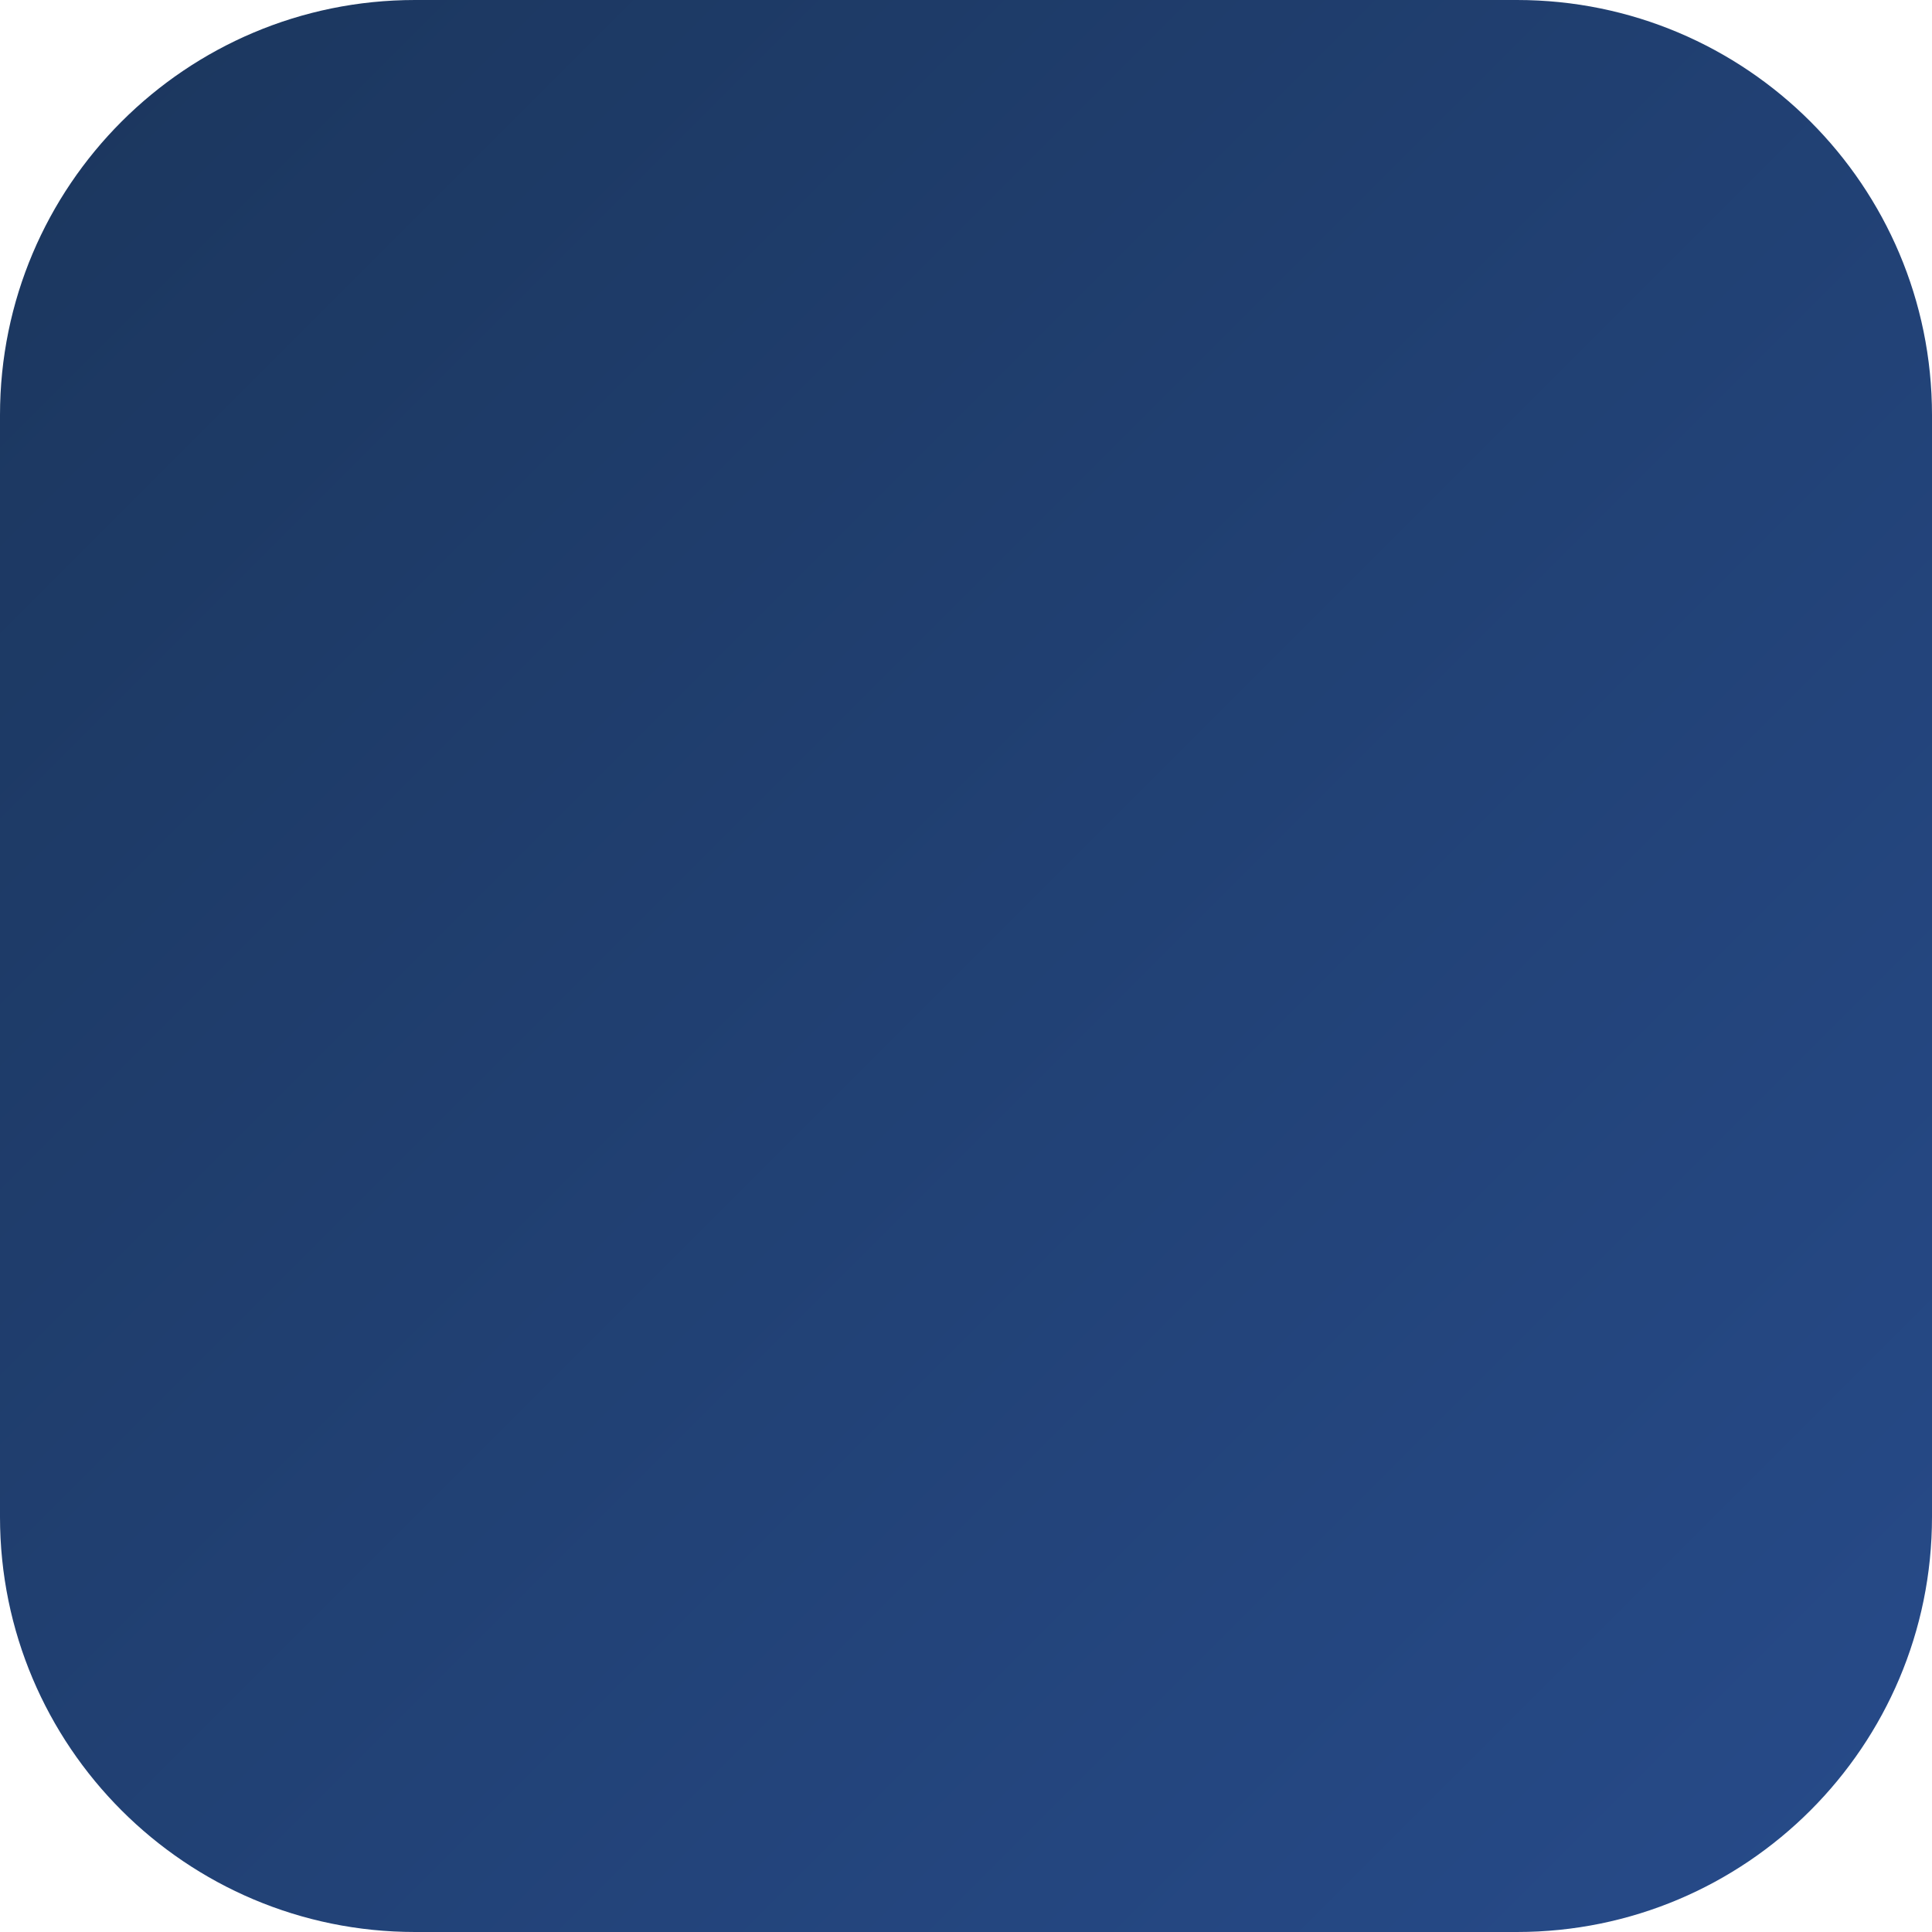
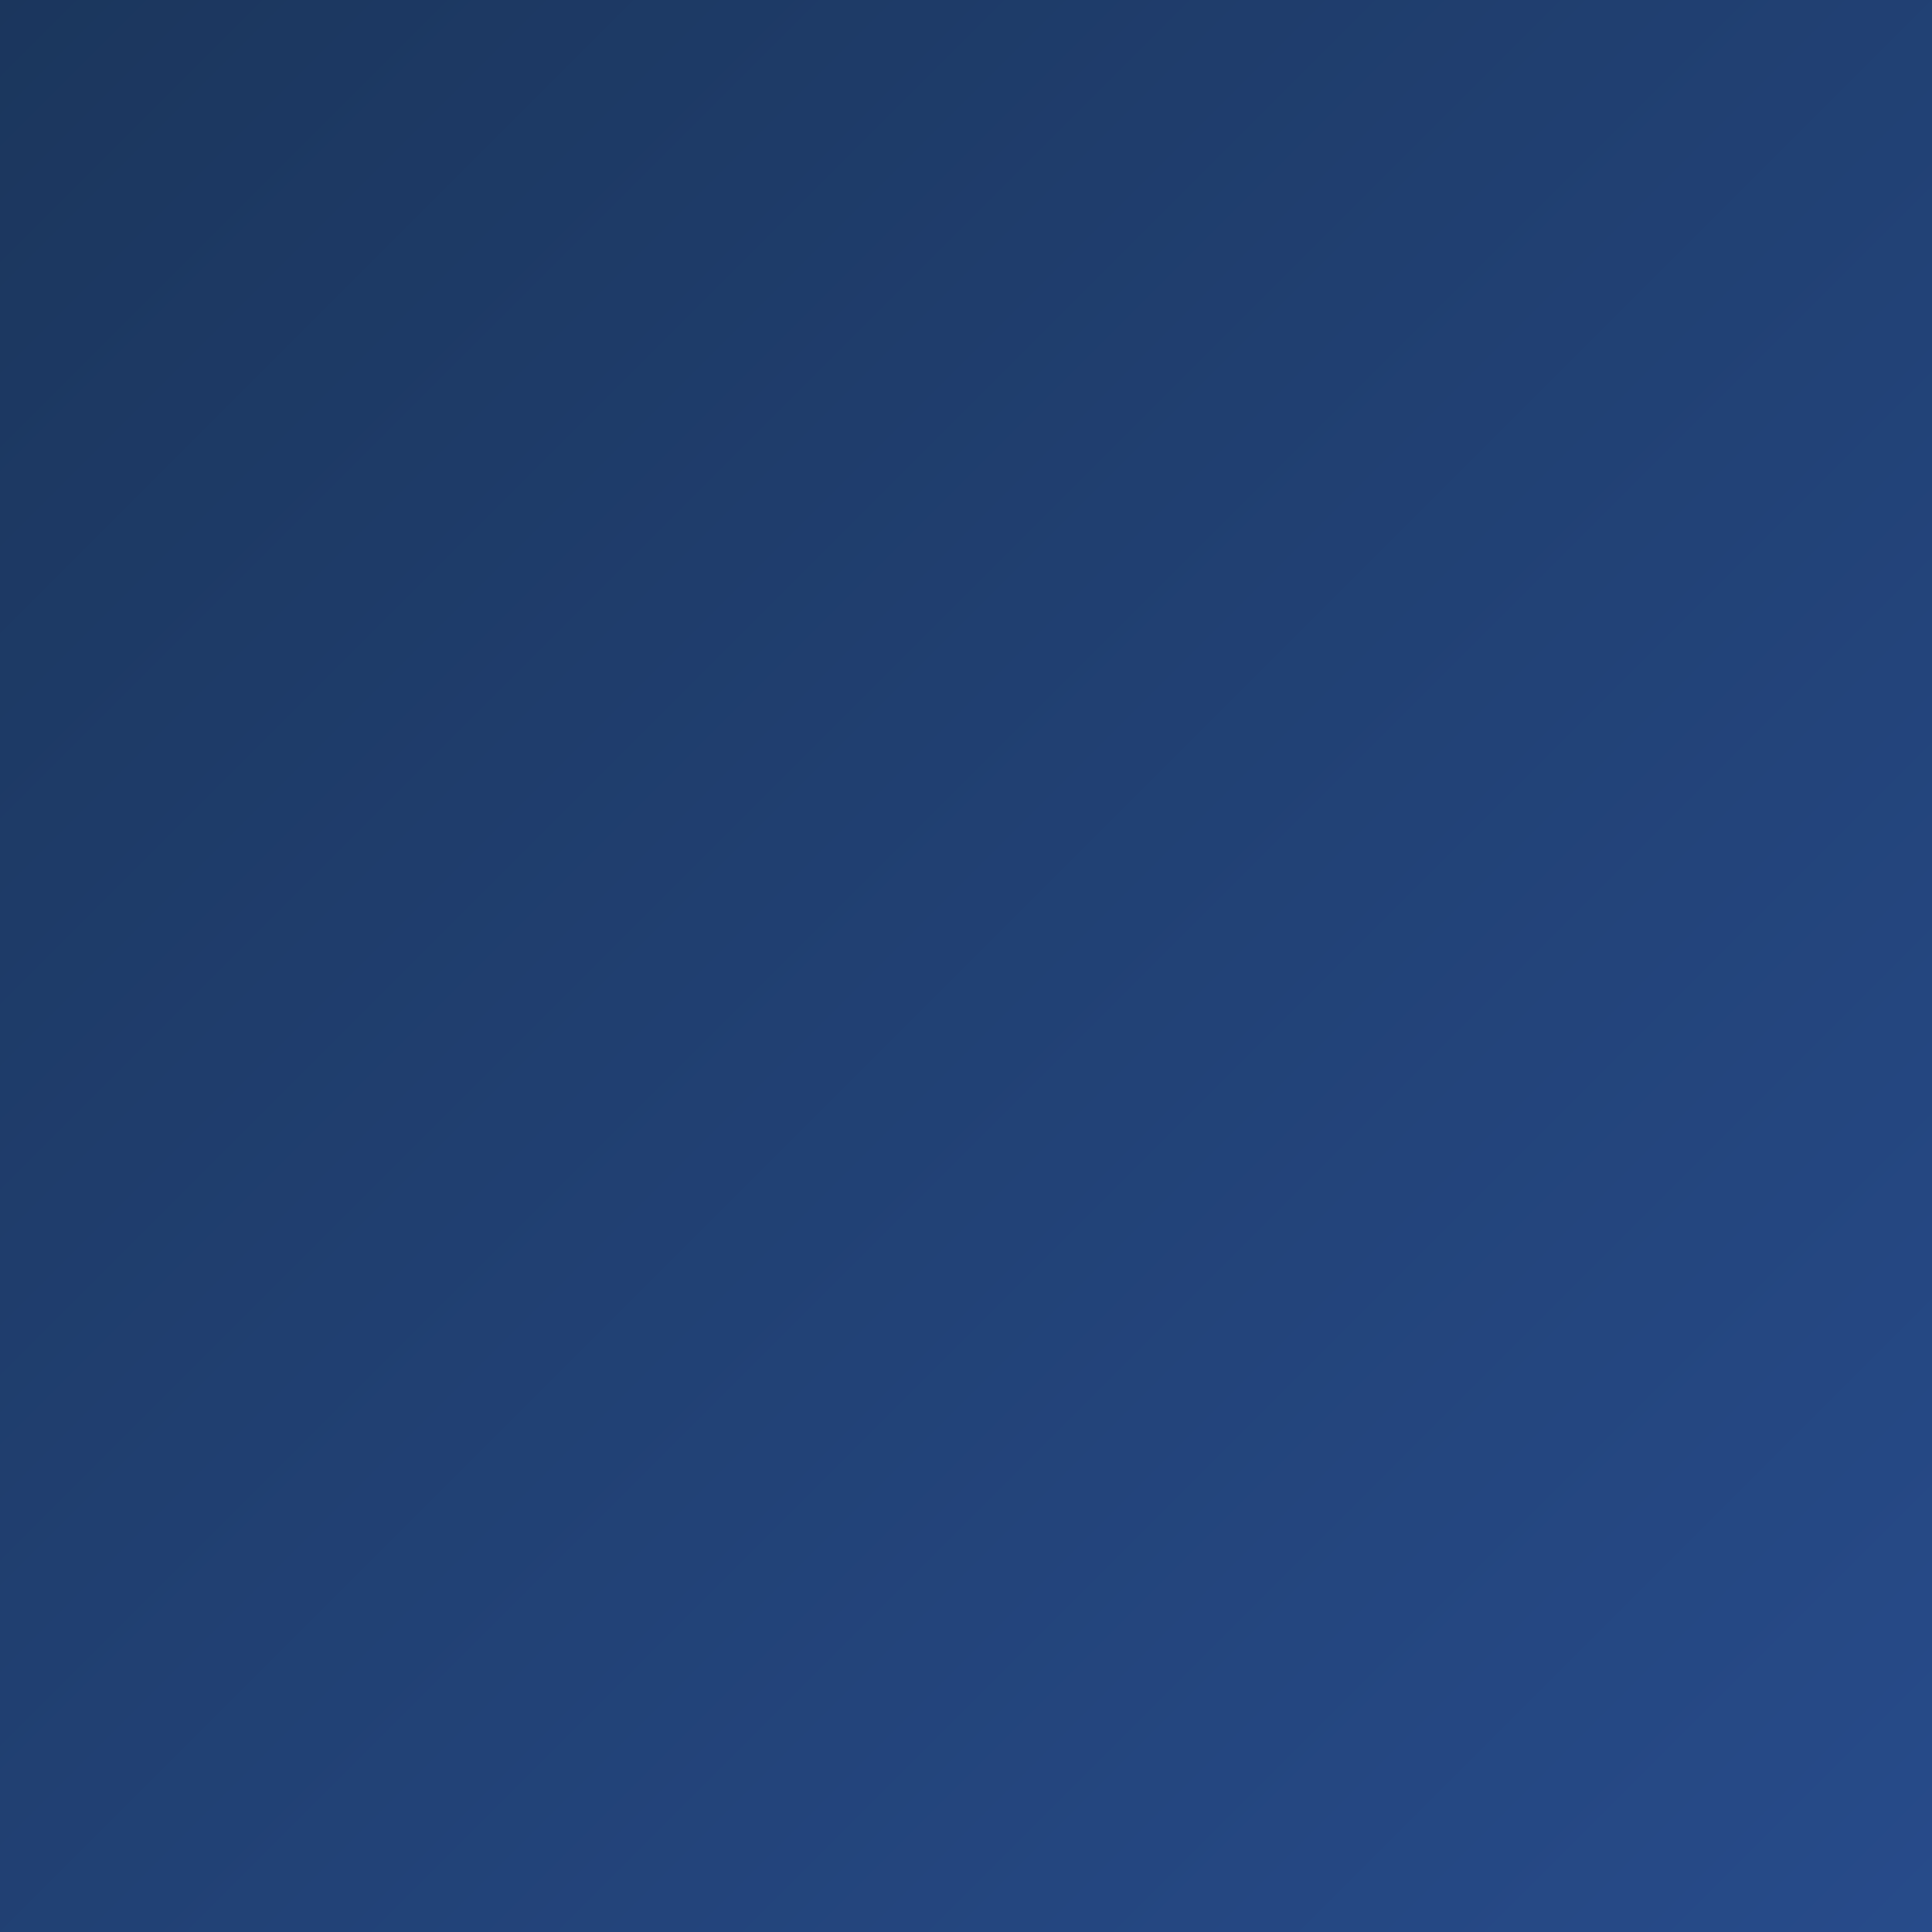
<svg xmlns="http://www.w3.org/2000/svg" width="1024" height="1024" viewBox="0 0 1024 1024">
  <defs>
    <linearGradient id="bg" x1="0" y1="0" x2="1" y2="1">
      <stop offset="0%" stop-color="#1B365D" />
      <stop offset="100%" stop-color="#274B8A" />
    </linearGradient>
  </defs>
-   <rect width="1024" height="1024" rx="220" fill="url(#bg)" />
+   <rect width="1024" height="1024" fill="url(#bg)" />
</svg>
